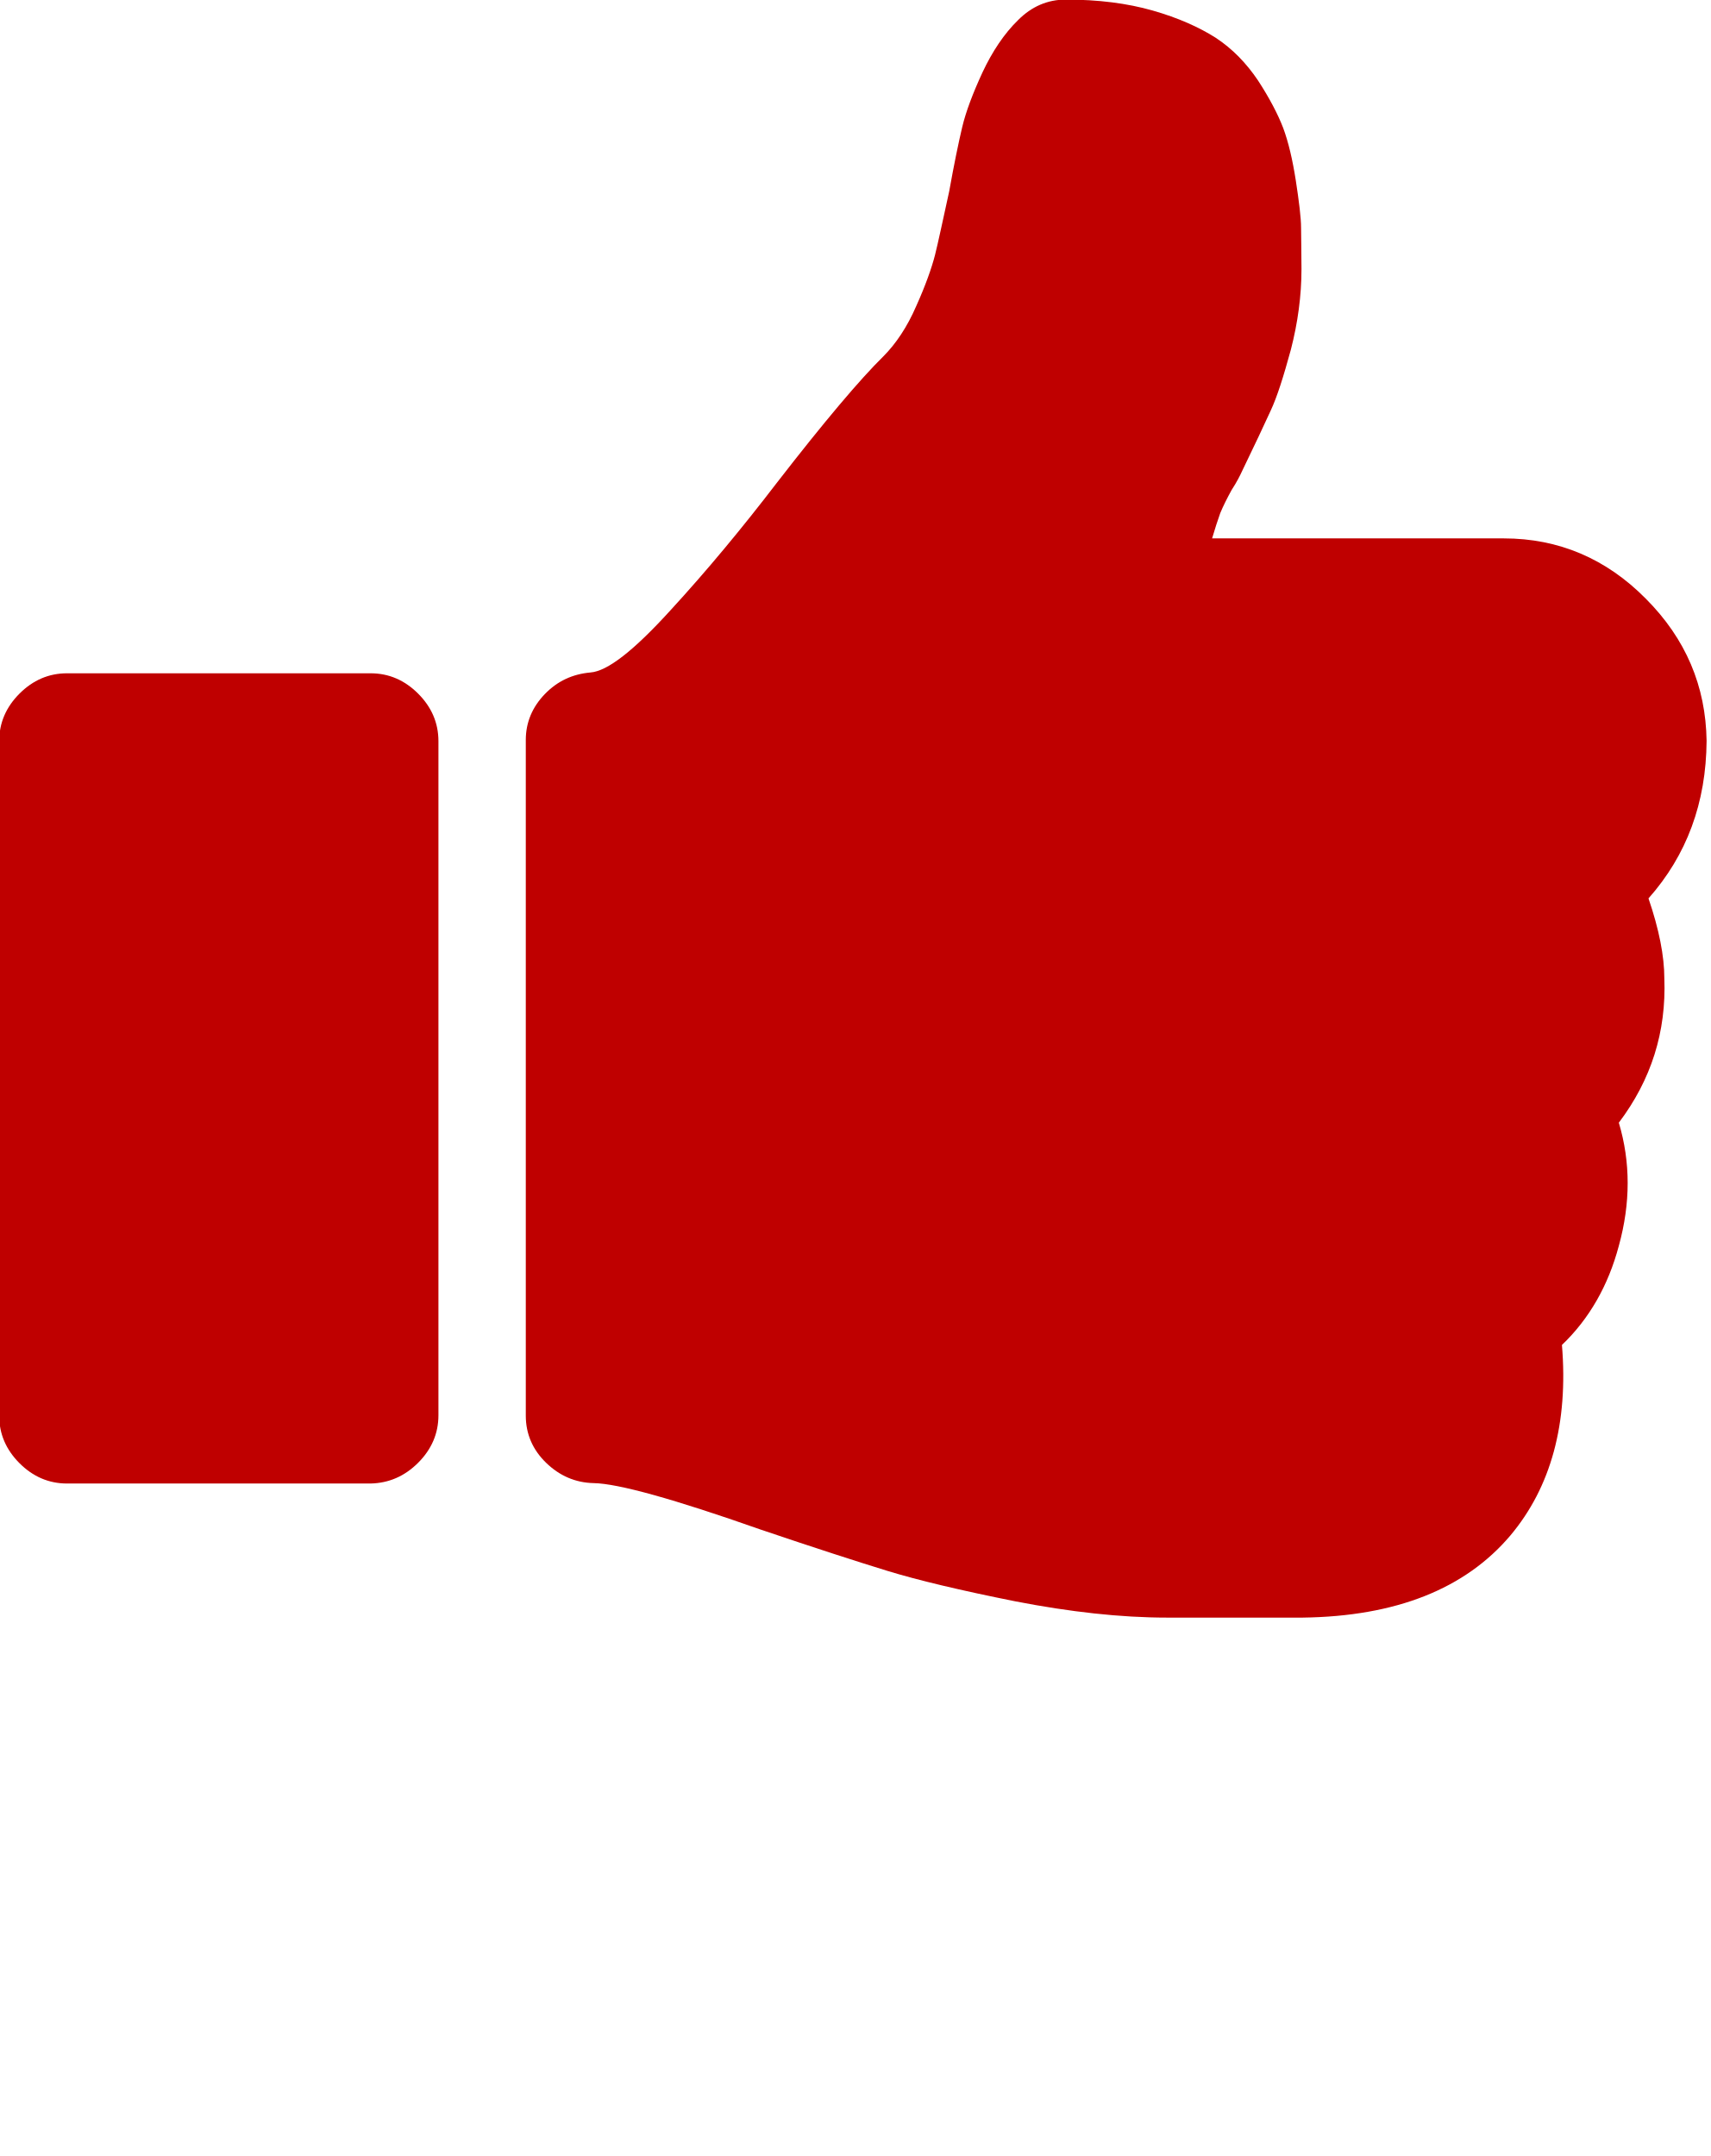
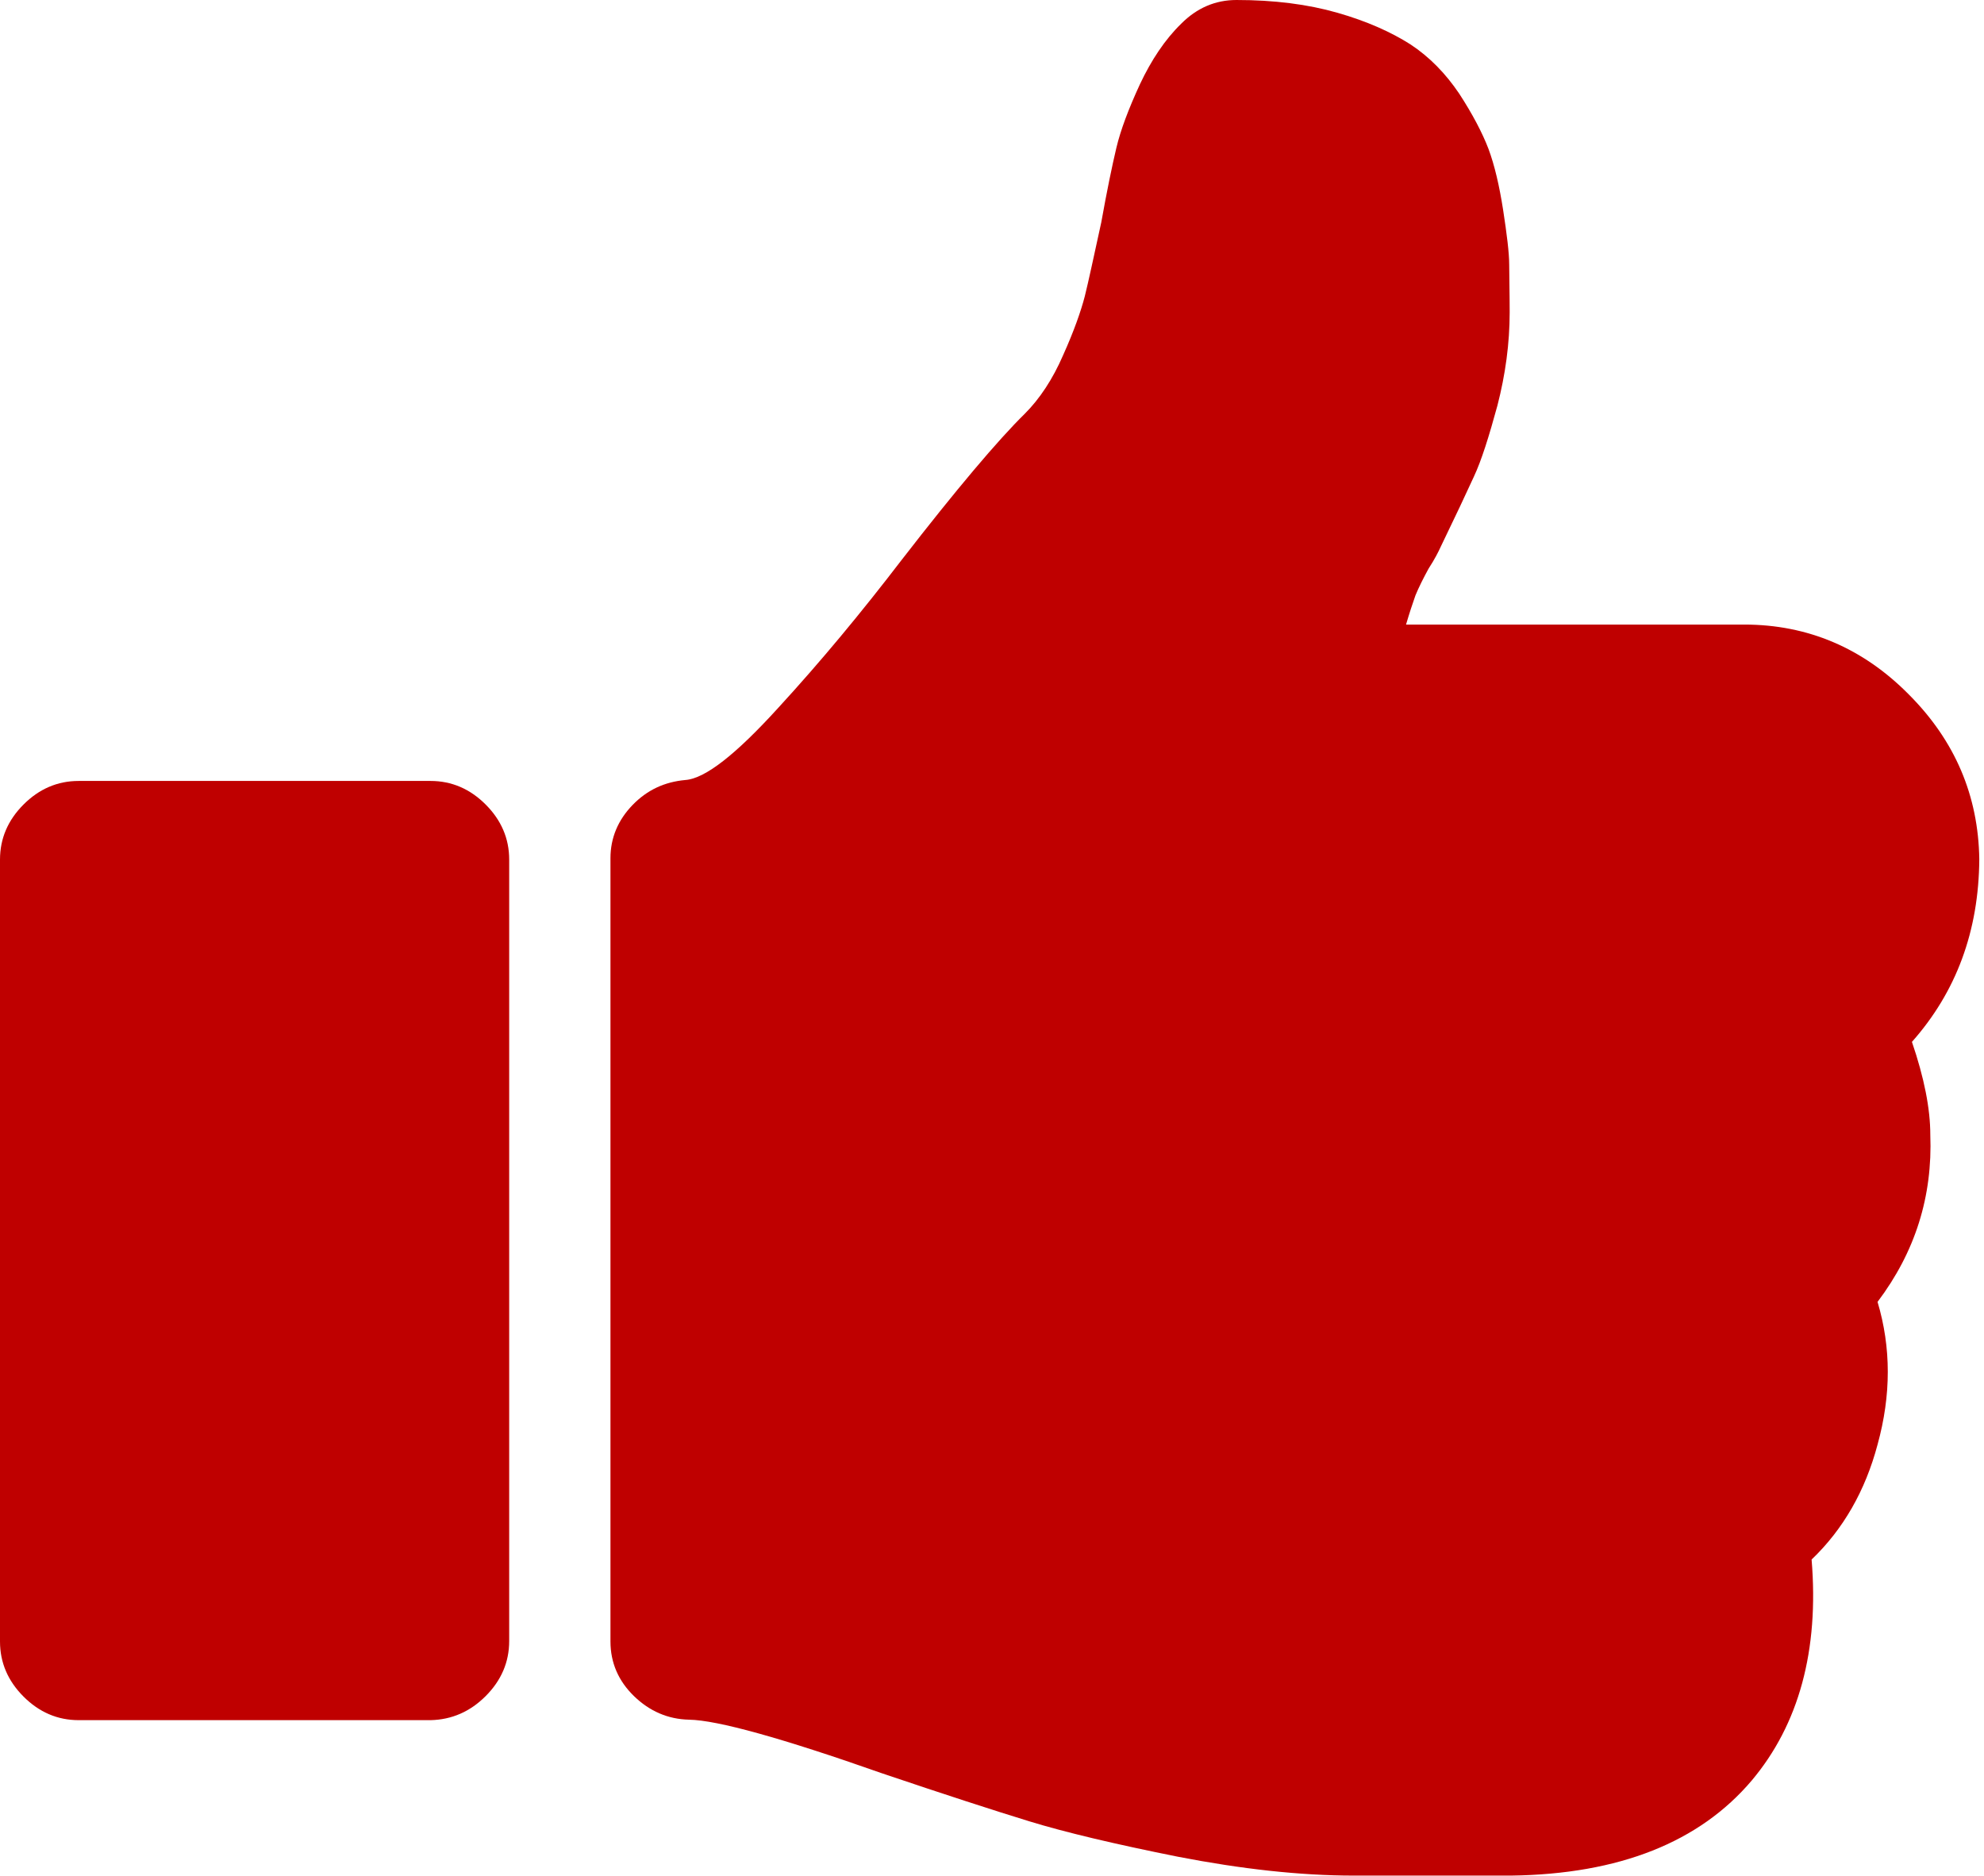
- <svg xmlns="http://www.w3.org/2000/svg" version="1.1" id="Layer_1" x="0px" y="0px" viewBox="-256 753.6 421 530.6" style="enable-background:new -256 753.6 421 530.6;" xml:space="preserve">
+ <svg xmlns="http://www.w3.org/2000/svg" version="1.1" id="Layer_1" x="0px" y="0px" viewBox="-545.2 1121.5 421.2 398.2" style="enable-background:new -545.2 1121.5 421.2 398.2;" xml:space="preserve">
  <style type="text/css">
	.st0{fill:#BF0000;}
	.st1{display:none;}
	.st2{display:inline;}
</style>
  <g id="Capa_1_1_">
    <g>
      <g>
-         <path class="st0" d="M-153.1,1113.6c3.3-3.3,5-7.2,5-11.7V936c0-4.5-1.7-8.4-5-11.7c-3.3-3.3-7.2-5-11.7-5h-74.7     c-4.5,0-8.4,1.7-11.7,5c-3.3,3.3-5,7.2-5,11.7V1102c0,4.5,1.7,8.4,5,11.7s7.2,5,11.7,5h74.7     C-160.3,1118.6-156.4,1116.9-153.1,1113.6z" />
-         <path class="st0" d="M164,935.9c-0.2-13.4-5.1-25.1-15-35c-9.7-9.8-21.4-14.8-34.9-14.8H42.3c0.7-2.4,1.4-4.5,2-6.2     c0.7-1.7,1.7-3.7,2.8-5.7c1.3-2,2.1-3.6,2.6-4.7c3.1-6.4,5.4-11.3,7-14.8c1.6-3.4,3.2-8.5,5-15.1c1.7-6.6,2.6-13.2,2.6-19.8     c0-4.2-0.1-7.6-0.1-10.1c0-2.5-0.5-6.5-1.3-11.7c-0.8-5.1-1.8-9.4-3.1-12.9c-1.3-3.4-3.4-7.4-6.2-11.7     c-2.9-4.3-6.3-7.8-10.4-10.5c-4.1-2.6-9.2-4.9-15.5-6.7c-6.3-1.8-13.4-2.7-21.4-2.7c-4.5,0-8.4,1.7-11.7,5     c-3.5,3.4-6.4,7.8-8.8,12.9c-2.4,5.2-4.1,9.7-5,13.5c-0.9,3.8-2,9.1-3.2,15.8c-1.6,7.3-2.7,12.5-3.5,15.7     c-0.8,3.1-2.3,7.4-4.6,12.5c-2.2,5.1-5,9.3-8.1,12.4c-5.7,5.6-14.5,16-26.2,31.1c-8.5,11.1-17.2,21.6-26.2,31.4     c-9,9.9-15.5,15-19.7,15.3c-4.4,0.4-8.1,2.1-11.2,5.3c-3.1,3.2-4.7,7-4.7,11.3V1102c0,4.5,1.7,8.4,5,11.6s7.2,4.9,11.7,5     c6,0.1,19.7,3.9,41,11.4c13.3,4.5,23.8,7.9,31.3,10.2s18,4.8,31.5,7.5c13.4,2.6,25.9,4,37.3,4h4.4h19.7h9.3     c23-0.3,40-7.1,51.1-20.2c10-11.9,14.3-27.6,12.7-46.9c6.7-6.4,11.4-14.6,14-24.4c2.9-10.5,2.9-20.6,0-30.3     c8-10.6,11.7-22.4,11.2-35.5c0-5.5-1.3-12.1-3.9-19.7C159.1,964.1,163.9,951.2,164,935.9z" />
+         <path class="st0" d="M-442.1,1481.6c3.3-3.3,5-7.2,5-11.7V1304c0-4.5-1.7-8.4-5-11.7c-3.3-3.3-7.2-5-11.7-5h-74.7     c-4.5,0-8.4,1.7-11.7,5c-3.3,3.3-5,7.2-5,11.7v166c0,4.5,1.7,8.4,5,11.7s7.2,5,11.7,5h74.7     C-449.3,1486.6-445.4,1484.9-442.1,1481.6z" />
+         <path class="st0" d="M-125,1303.9c-0.2-13.4-5.1-25.1-15-35c-9.7-9.8-21.4-14.8-34.9-14.8h-71.8c0.7-2.4,1.4-4.5,2-6.2     c0.7-1.7,1.7-3.7,2.8-5.7c1.3-2,2.1-3.6,2.6-4.7c3.1-6.4,5.4-11.3,7-14.8c1.6-3.4,3.2-8.5,5-15.1c1.7-6.6,2.6-13.2,2.6-19.8     c0-4.2-0.1-7.6-0.1-10.1s-0.5-6.5-1.3-11.7c-0.8-5.1-1.8-9.4-3.1-12.9c-1.3-3.4-3.4-7.4-6.2-11.7c-2.9-4.3-6.3-7.8-10.4-10.5     c-4.1-2.6-9.2-4.9-15.5-6.7c-6.3-1.8-13.4-2.7-21.4-2.7c-4.5,0-8.4,1.7-11.7,5c-3.5,3.4-6.4,7.8-8.8,12.9     c-2.4,5.2-4.1,9.7-5,13.5c-0.9,3.8-2,9.1-3.2,15.8c-1.6,7.3-2.7,12.5-3.5,15.7c-0.8,3.1-2.3,7.4-4.6,12.5     c-2.2,5.1-5,9.3-8.1,12.4c-5.7,5.6-14.5,16-26.2,31.1c-8.5,11.1-17.2,21.6-26.2,31.4c-9,9.9-15.5,15-19.7,15.3     c-4.4,0.4-8.1,2.1-11.2,5.3s-4.7,7-4.7,11.3V1470c0,4.5,1.7,8.4,5,11.6c3.3,3.2,7.2,4.9,11.7,5c6,0.1,19.7,3.9,41,11.4     c13.3,4.5,23.8,7.9,31.3,10.2s18,4.8,31.5,7.5c13.4,2.6,25.9,4,37.3,4h4.4h19.7h9.3c23-0.3,40-7.1,51.1-20.2     c10-11.9,14.3-27.6,12.7-46.9c6.7-6.4,11.4-14.6,14-24.4c2.9-10.5,2.9-20.6,0-30.3c8-10.6,11.7-22.4,11.2-35.5     c0-5.5-1.3-12.1-3.9-19.7C-129.9,1332.1-125.1,1319.2-125,1303.9z" />
      </g>
    </g>
  </g>
  <g id="Capa_1_2_" class="st1">
    <g class="st2">
      <g>
-         <path class="st0" d="M-163.7,919.2h-74.7c-4.5,0-8.4,1.7-11.7,5s-5,7.2-5,11.7v165.9c0,4.5,1.7,8.4,5,11.7c3.3,3.3,7.2,5,11.7,5     h74.7c4.5,0,8.4-1.7,11.7-5c3.3-3.3,5-7.2,5-11.7V935.8c0-4.5-1.7-8.4-5-11.7C-155.4,920.9-159.3,919.2-163.7,919.2z" />
-         <path class="st0" d="M150.6,1063.2c2.6-7.6,3.9-14.2,3.9-19.7c0.5-13.1-3.2-25-11.2-35.5c2.9-9.7,2.9-19.8,0-30.3     c-2.6-9.8-7.3-18-14-24.4c1.6-19.3-2.7-35-12.7-46.9c-11.1-13.1-28.1-19.9-51.1-20.2h-9.3H36.5h-4.4c-11.4,0-23.9,1.4-37.3,4     c-13.5,2.7-24,5.1-31.5,7.5c-7.5,2.3-18,5.7-31.3,10.2c-21.3,7.5-35,11.3-41,11.4c-4.5,0.2-8.4,1.8-11.7,5c-3.3,3.2-5,7.1-5,11.6     v166.1c0,4.3,1.6,8.1,4.7,11.3c3.1,3.2,6.8,5,11.2,5.3c4.2,0.4,10.7,5.4,19.7,15.3c9,9.8,17.7,20.3,26.2,31.4     c11.7,15,20.5,25.4,26.2,31.1c3.1,3.1,5.8,7.3,8.1,12.4s3.8,9.4,4.6,12.5c0.8,3.2,1.9,8.4,3.5,15.7c1.2,6.7,2.3,12,3.2,15.8     c1,3.8,2.6,8.3,5,13.5c2.4,5.1,5.3,9.5,8.8,12.9c3.3,3.3,7.2,5,11.7,5c8,0,15-0.9,21.4-2.7s11.5-4.1,15.5-6.7     c4.1-2.7,7.5-6.2,10.4-10.5c2.8-4.3,5-8.3,6.2-11.7c1.3-3.5,2.3-7.8,3.1-12.9c0.8-5.1,1.3-9.1,1.3-11.7s0.1-5.9,0.1-10.1     c0-6.6-0.9-13.2-2.6-19.8c-1.7-6.6-3.4-11.7-5-15.1c-1.6-3.5-3.9-8.4-7-14.8c-0.5-1.1-1.4-2.6-2.6-4.7c-1.2-2-2.1-4-2.8-5.7     c-0.7-1.7-1.4-3.8-2-6.2h71.9c13.5,0,25.1-5,34.9-14.8c9.8-9.8,14.8-21.6,15-35C164.9,1086.6,160.1,1073.7,150.6,1063.2z" />
+         <path class="st0" d="M-452.7,1154.6h-74.7c-4.5,0-8.4,1.7-11.7,5c-3.3,3.3-5,7.2-5,11.7v165.9c0,4.5,1.7,8.4,5,11.7     c3.3,3.3,7.2,5,11.7,5h74.7c4.5,0,8.4-1.7,11.7-5s5-7.2,5-11.7v-166c0-4.5-1.7-8.4-5-11.7     C-444.4,1156.3-448.3,1154.6-452.7,1154.6z" />
+         <path class="st0" d="M-138.4,1298.6c2.6-7.6,3.9-14.2,3.9-19.7c0.5-13.1-3.2-25-11.2-35.5c2.9-9.7,2.9-19.8,0-30.3     c-2.6-9.8-7.3-18-14-24.4c1.6-19.3-2.7-35-12.7-46.9c-11.1-13.1-28.1-19.9-51.1-20.2h-9.3h-19.7h-4.4c-11.4,0-23.9,1.4-37.3,4     c-13.5,2.7-24,5.1-31.5,7.5c-7.5,2.3-18,5.7-31.3,10.2c-21.3,7.5-35,11.3-41,11.4c-4.5,0.2-8.4,1.8-11.7,5c-3.3,3.2-5,7.1-5,11.6     v166.1c0,4.3,1.6,8.1,4.7,11.3c3.1,3.2,6.8,5,11.2,5.3c4.2,0.4,10.7,5.4,19.7,15.3c9,9.8,17.7,20.3,26.2,31.4     c11.7,15,20.5,25.4,26.2,31.1c3.1,3.1,5.8,7.3,8.1,12.4c2.3,5.1,3.8,9.4,4.6,12.5c0.8,3.2,1.9,8.4,3.5,15.7     c1.2,6.7,2.3,12,3.2,15.8c1,3.8,2.6,8.3,5,13.5c2.4,5.1,5.3,9.5,8.8,12.9c3.3,3.3,7.2,5,11.7,5c8,0,15-0.9,21.4-2.7     s11.5-4.1,15.5-6.7c4.1-2.7,7.5-6.2,10.4-10.5c2.8-4.3,5-8.3,6.2-11.7c1.3-3.5,2.3-7.8,3.1-12.9s1.3-9.1,1.3-11.7     s0.1-5.9,0.1-10.1c0-6.6-0.9-13.2-2.6-19.8c-1.7-6.6-3.4-11.7-5-15.1c-1.6-3.5-3.9-8.4-7-14.8c-0.5-1.1-1.4-2.6-2.6-4.7     c-1.2-2-2.1-4-2.8-5.7s-1.4-3.8-2-6.2h71.9c13.5,0,25.1-5,34.9-14.8c9.8-9.8,14.8-21.6,15-35     C-124.1,1322-128.9,1309.1-138.4,1298.6z" />
      </g>
    </g>
  </g>
</svg>
